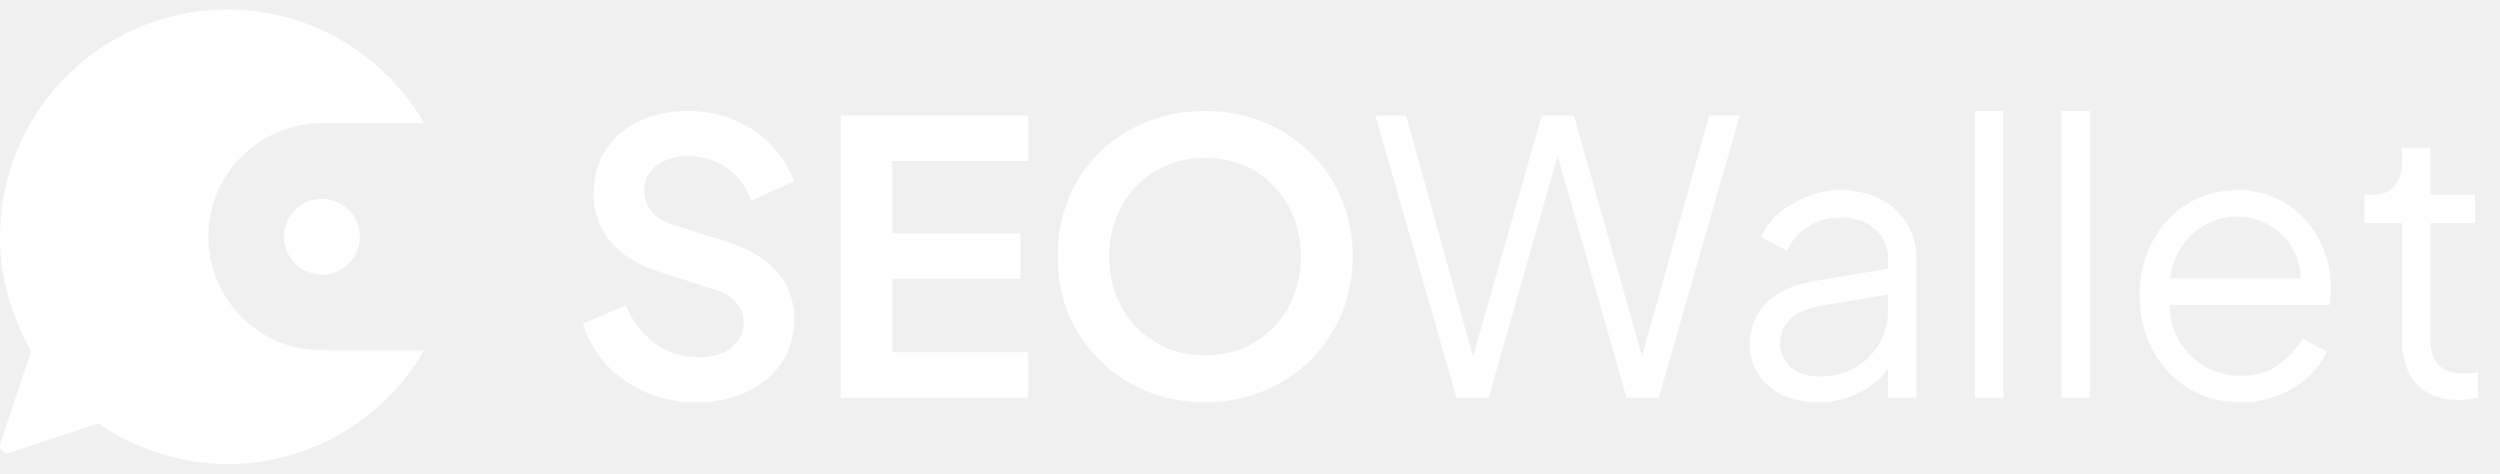
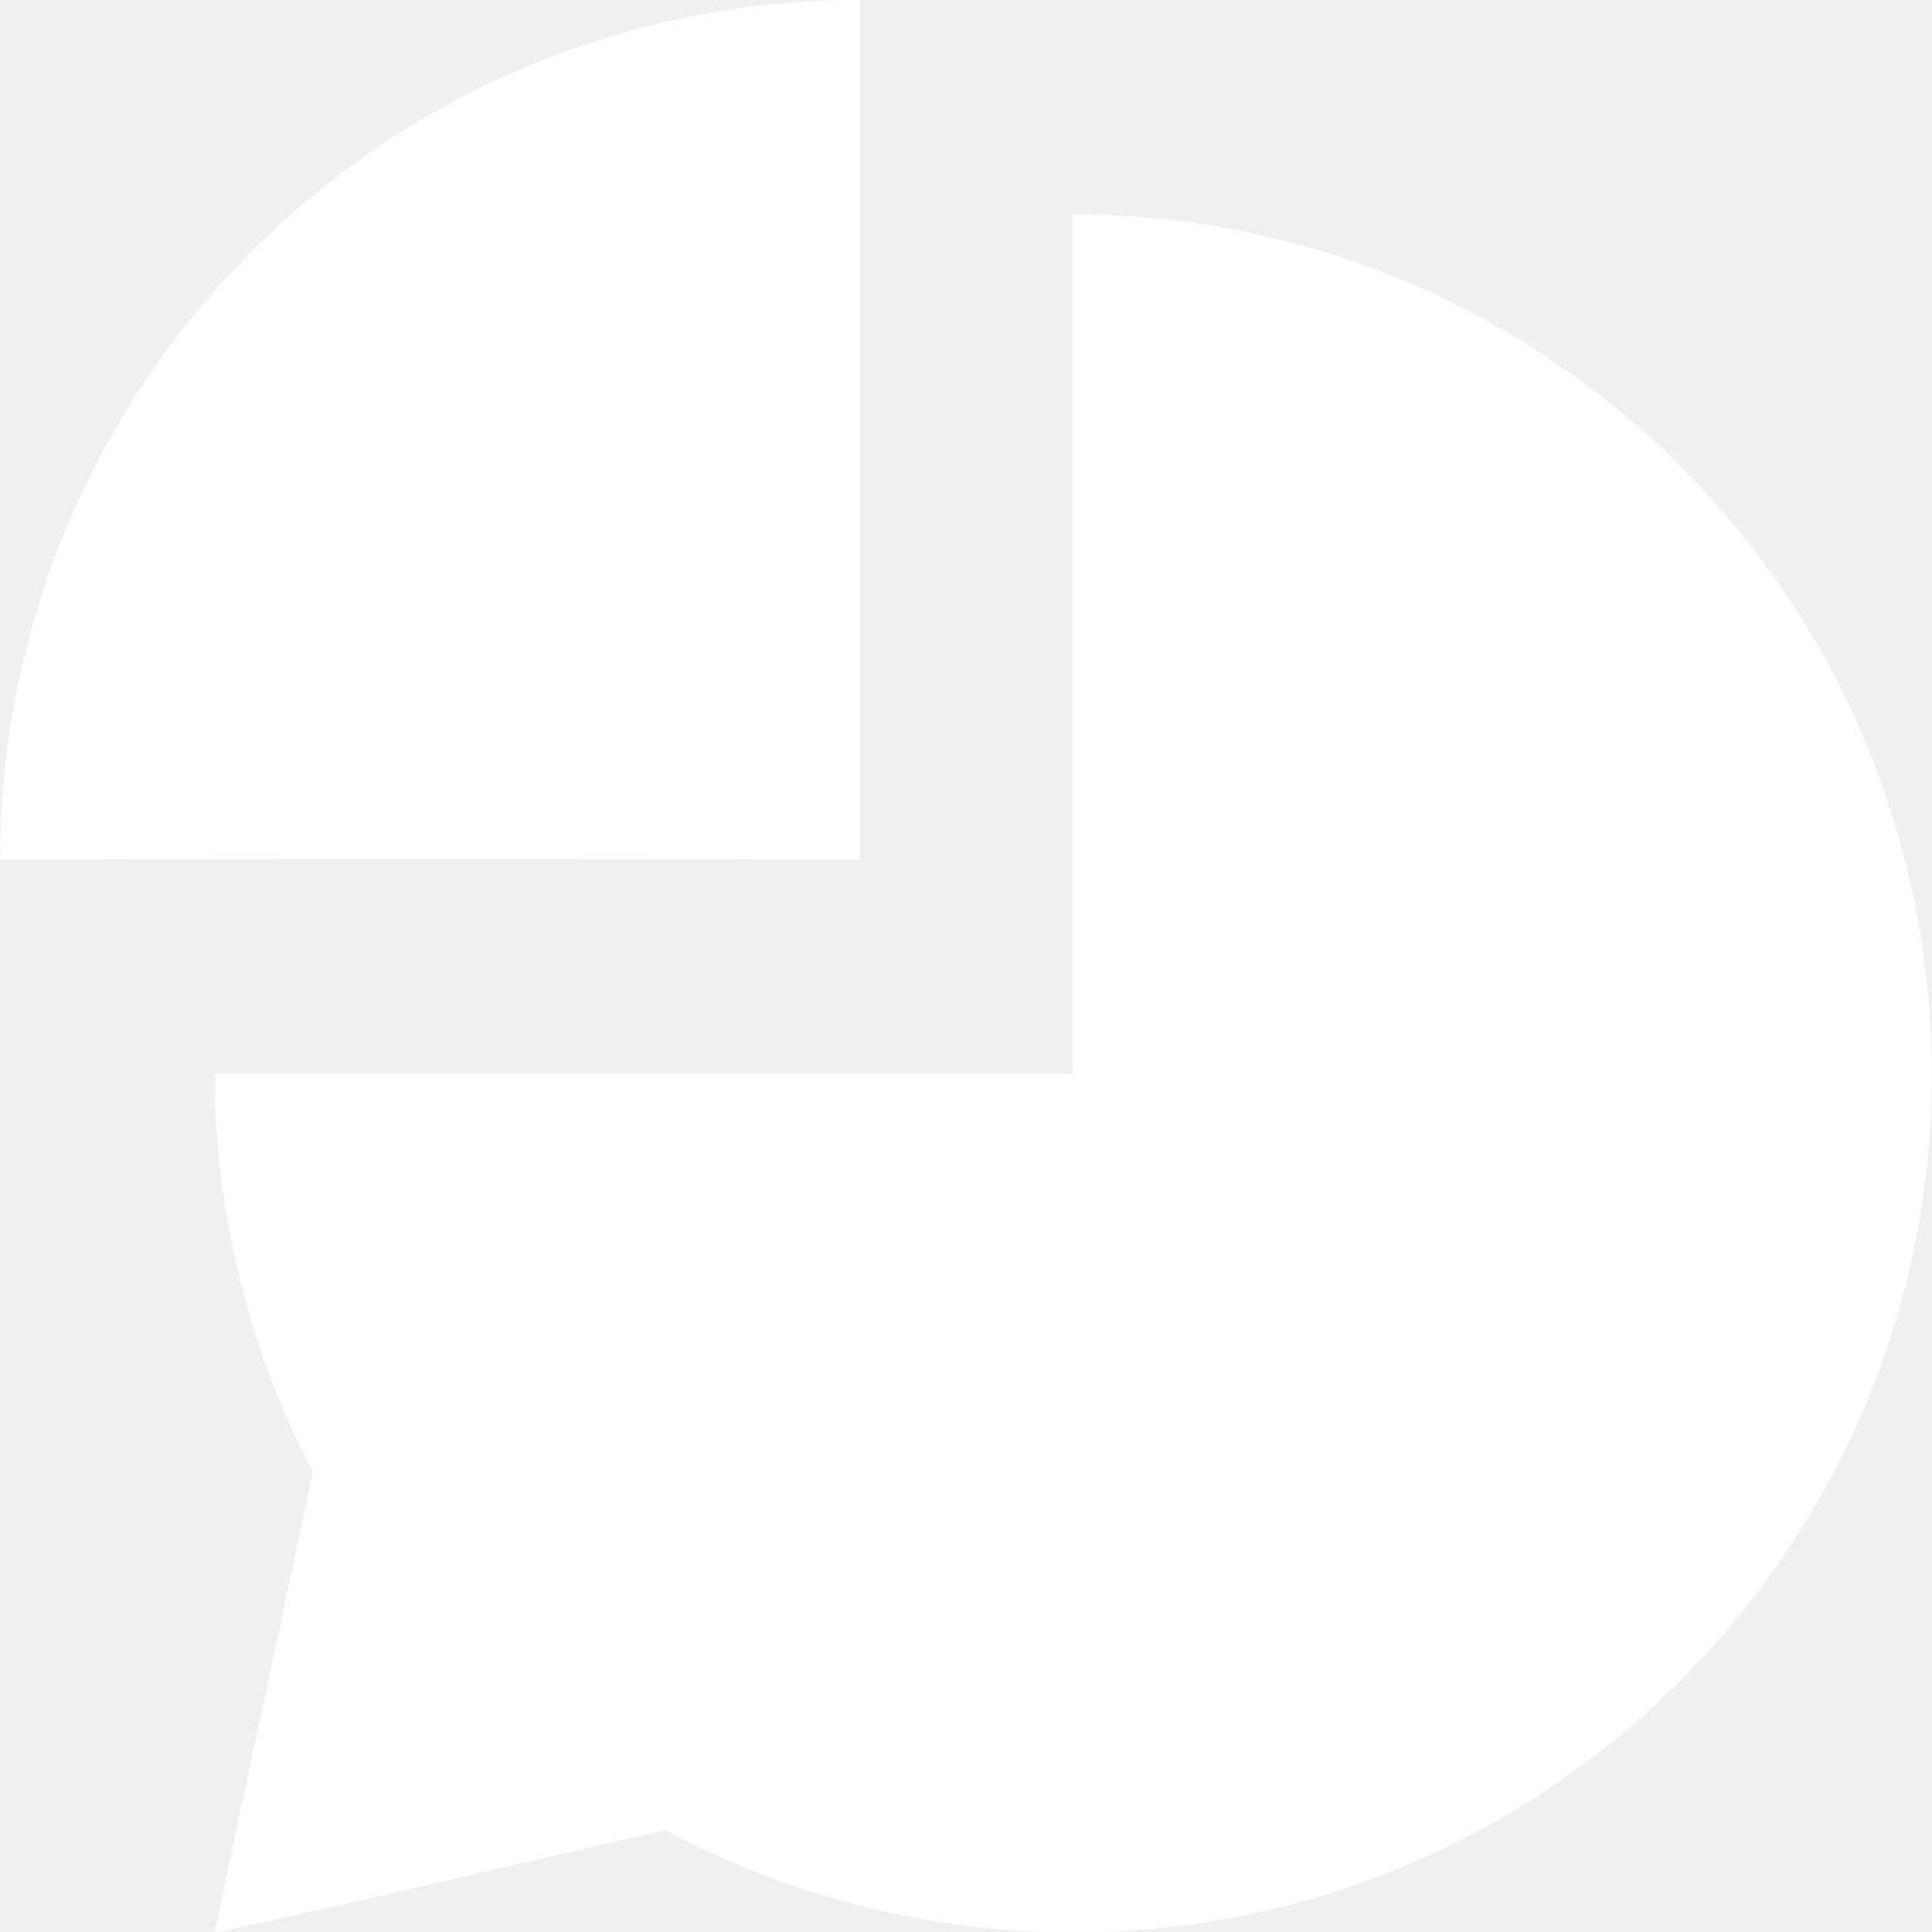
- <svg xmlns="http://www.w3.org/2000/svg" width="132" height="25" viewBox="0 0 132 25" fill="none">
-   <path fill-rule="evenodd" clip-rule="evenodd" d="M0.001 12.501C0.001 5.878 5.378 0.5 12.001 0.5C16.438 0.5 20.317 2.914 22.393 6.5H17C13.692 6.5 11 9.192 11 12.5C11 15.808 13.692 18.5 17 18.5H22.392C20.316 22.086 16.438 24.5 12 24.5C9.563 24.496 7.195 23.738 5.195 22.353L0.527 23.909C0.215 24.013 -0.083 23.715 0.021 23.402L1.648 18.523C0.581 16.694 0.005 14.62 0.001 12.501ZM24 12.554C24 12.536 24 12.518 24 12.5C24 12.482 24 12.464 24 12.446V12.554ZM15 12.5C15 13.604 15.896 14.5 17 14.5C18.104 14.5 19 13.604 19 12.5C19 11.396 18.104 10.5 17 10.5C15.896 10.5 15 11.396 15 12.5Z" fill="white" />
-   <path d="M36.76 21.24C35.813 21.24 34.933 21.067 34.12 20.72C33.32 20.373 32.627 19.893 32.04 19.28C31.467 18.653 31.047 17.927 30.78 17.1L33.04 16.12C33.4 16.973 33.92 17.647 34.6 18.14C35.28 18.62 36.047 18.86 36.9 18.86C37.38 18.86 37.793 18.787 38.14 18.64C38.5 18.48 38.773 18.267 38.96 18C39.16 17.733 39.26 17.413 39.26 17.04C39.26 16.6 39.127 16.24 38.86 15.96C38.607 15.667 38.22 15.44 37.7 15.28L34.84 14.36C33.68 14 32.807 13.46 32.22 12.74C31.633 12.02 31.34 11.173 31.34 10.2C31.34 9.347 31.547 8.593 31.96 7.94C32.387 7.287 32.973 6.78 33.72 6.42C34.48 6.047 35.347 5.86 36.32 5.86C37.213 5.86 38.033 6.02 38.78 6.34C39.527 6.647 40.167 7.08 40.7 7.64C41.247 8.187 41.653 8.833 41.92 9.58L39.68 10.58C39.387 9.833 38.947 9.26 38.36 8.86C37.773 8.447 37.093 8.24 36.32 8.24C35.867 8.24 35.467 8.32 35.12 8.48C34.773 8.627 34.5 8.84 34.3 9.12C34.113 9.387 34.02 9.707 34.02 10.08C34.02 10.493 34.153 10.86 34.42 11.18C34.687 11.487 35.093 11.727 35.64 11.9L38.38 12.76C39.567 13.147 40.453 13.68 41.04 14.36C41.64 15.04 41.94 15.88 41.94 16.88C41.94 17.733 41.72 18.487 41.28 19.14C40.84 19.793 40.233 20.307 39.46 20.68C38.687 21.053 37.787 21.24 36.76 21.24ZM44.389 21V6.1H54.289V8.5H47.109V12.32H53.889V14.72H47.109V18.6H54.289V21H44.389ZM63.624 21.24C62.53 21.24 61.51 21.047 60.564 20.66C59.617 20.273 58.79 19.733 58.084 19.04C57.377 18.347 56.824 17.533 56.424 16.6C56.037 15.653 55.844 14.633 55.844 13.54C55.844 12.433 56.037 11.413 56.424 10.48C56.81 9.547 57.357 8.733 58.064 8.04C58.77 7.347 59.597 6.813 60.544 6.44C61.49 6.053 62.517 5.86 63.624 5.86C64.73 5.86 65.757 6.053 66.704 6.44C67.65 6.827 68.477 7.367 69.184 8.06C69.89 8.74 70.437 9.547 70.824 10.48C71.224 11.413 71.424 12.433 71.424 13.54C71.424 14.633 71.224 15.653 70.824 16.6C70.424 17.533 69.87 18.347 69.164 19.04C68.457 19.733 67.63 20.273 66.684 20.66C65.75 21.047 64.73 21.24 63.624 21.24ZM63.624 18.76C64.357 18.76 65.03 18.633 65.644 18.38C66.257 18.113 66.79 17.747 67.244 17.28C67.71 16.813 68.064 16.26 68.304 15.62C68.557 14.98 68.684 14.287 68.684 13.54C68.684 12.793 68.557 12.107 68.304 11.48C68.064 10.84 67.71 10.287 67.244 9.82C66.79 9.34 66.257 8.973 65.644 8.72C65.03 8.467 64.357 8.34 63.624 8.34C62.904 8.34 62.237 8.467 61.624 8.72C61.01 8.973 60.47 9.34 60.004 9.82C59.55 10.287 59.197 10.84 58.944 11.48C58.69 12.107 58.564 12.793 58.564 13.54C58.564 14.287 58.69 14.98 58.944 15.62C59.197 16.26 59.55 16.813 60.004 17.28C60.47 17.747 61.01 18.113 61.624 18.38C62.237 18.633 62.904 18.76 63.624 18.76ZM76.902 21L72.622 6.1H74.242L77.942 19.44H77.602L81.402 6.1H83.102L86.882 19.44H86.522L90.242 6.1H91.862L87.582 21H85.882L82.062 7.6H82.422L78.602 21H76.902ZM95.929 21.24C95.249 21.24 94.642 21.113 94.109 20.86C93.576 20.593 93.156 20.233 92.849 19.78C92.542 19.327 92.389 18.807 92.389 18.22C92.389 17.66 92.509 17.153 92.749 16.7C92.989 16.233 93.362 15.84 93.869 15.52C94.376 15.2 95.022 14.973 95.809 14.84L100.009 14.14V15.5L96.169 16.14C95.396 16.273 94.836 16.52 94.489 16.88C94.156 17.24 93.989 17.667 93.989 18.16C93.989 18.64 94.176 19.047 94.549 19.38C94.936 19.713 95.429 19.88 96.029 19.88C96.762 19.88 97.402 19.727 97.949 19.42C98.496 19.1 98.922 18.673 99.229 18.14C99.536 17.607 99.689 17.013 99.689 16.36V13.64C99.689 13 99.456 12.48 98.989 12.08C98.522 11.68 97.916 11.48 97.169 11.48C96.516 11.48 95.942 11.647 95.449 11.98C94.956 12.3 94.589 12.72 94.349 13.24L92.989 12.5C93.189 12.047 93.502 11.633 93.929 11.26C94.369 10.887 94.869 10.593 95.429 10.38C95.989 10.153 96.569 10.04 97.169 10.04C97.956 10.04 98.649 10.193 99.249 10.5C99.862 10.807 100.336 11.233 100.669 11.78C101.016 12.313 101.189 12.933 101.189 13.64V21H99.689V18.86L99.909 19.08C99.722 19.48 99.429 19.847 99.029 20.18C98.642 20.5 98.182 20.76 97.649 20.96C97.129 21.147 96.556 21.24 95.929 21.24ZM104.274 21V5.86H105.774V21H104.274ZM108.845 21V5.86H110.345V21H108.845ZM118.295 21.24C117.295 21.24 116.388 21 115.575 20.52C114.775 20.027 114.142 19.353 113.675 18.5C113.208 17.647 112.975 16.68 112.975 15.6C112.975 14.52 113.202 13.567 113.655 12.74C114.108 11.9 114.722 11.24 115.495 10.76C116.282 10.28 117.162 10.04 118.135 10.04C118.908 10.04 119.595 10.187 120.195 10.48C120.808 10.76 121.328 11.147 121.755 11.64C122.182 12.12 122.508 12.667 122.735 13.28C122.962 13.88 123.075 14.5 123.075 15.14C123.075 15.273 123.068 15.427 123.055 15.6C123.042 15.76 123.022 15.927 122.995 16.1H113.935V14.7H122.135L121.415 15.3C121.535 14.567 121.448 13.913 121.155 13.34C120.875 12.753 120.468 12.293 119.935 11.96C119.402 11.613 118.802 11.44 118.135 11.44C117.468 11.44 116.848 11.613 116.275 11.96C115.715 12.307 115.275 12.793 114.955 13.42C114.635 14.033 114.508 14.767 114.575 15.62C114.508 16.473 114.642 17.22 114.975 17.86C115.322 18.487 115.788 18.973 116.375 19.32C116.975 19.667 117.615 19.84 118.295 19.84C119.082 19.84 119.742 19.653 120.275 19.28C120.808 18.907 121.242 18.44 121.575 17.88L122.855 18.56C122.642 19.04 122.315 19.487 121.875 19.9C121.435 20.3 120.908 20.627 120.295 20.88C119.695 21.12 119.028 21.24 118.295 21.24ZM129.82 21.12C128.86 21.12 128.12 20.84 127.6 20.28C127.08 19.72 126.82 18.92 126.82 17.88V11.78H124.84V10.28H125.34C125.793 10.28 126.153 10.133 126.42 9.84C126.686 9.533 126.82 9.153 126.82 8.7V7.8H128.32V10.28H130.68V11.78H128.32V17.88C128.32 18.24 128.373 18.56 128.48 18.84C128.586 19.107 128.766 19.32 129.02 19.48C129.286 19.64 129.64 19.72 130.08 19.72C130.186 19.72 130.313 19.713 130.46 19.7C130.606 19.687 130.733 19.673 130.84 19.66V21C130.68 21.04 130.5 21.067 130.3 21.08C130.1 21.107 129.94 21.12 129.82 21.12Z" fill="white" />
+ <svg xmlns="http://www.w3.org/2000/svg" width="24" height="24" viewBox="0 0 119.13 119.15">
+   <g id="Layer_2" data-name="Layer 2">
+     <g id="Layer_1-2" data-name="Layer 1">
+       <g>
+         <path d="M14.31,16.75A52.88,52.88,0,0,1,53,0q0,26.48,0,53Q26.47,52.93,0,53A53,53,0,0,1,14.31,16.75Z" style="fill: #fff" />
+         <path d="M117.3,52.4A53,53,0,0,0,66.17,13.22q0,26.48,0,53-26.46,0-52.94,0a53.25,53.25,0,0,0,6.06,24.57c-2,9.48-4.08,18.94-6.06,28.41,9.29-2,18.52-4.24,27.8-6.33a53.57,53.57,0,0,0,25.15,6.31,53,53,0,0,0,52.95-52.95A53.81,53.81,0,0,0,117.3,52.4Z" style="fill: #fff" />
+       </g>
+     </g>
+   </g>
</svg>
